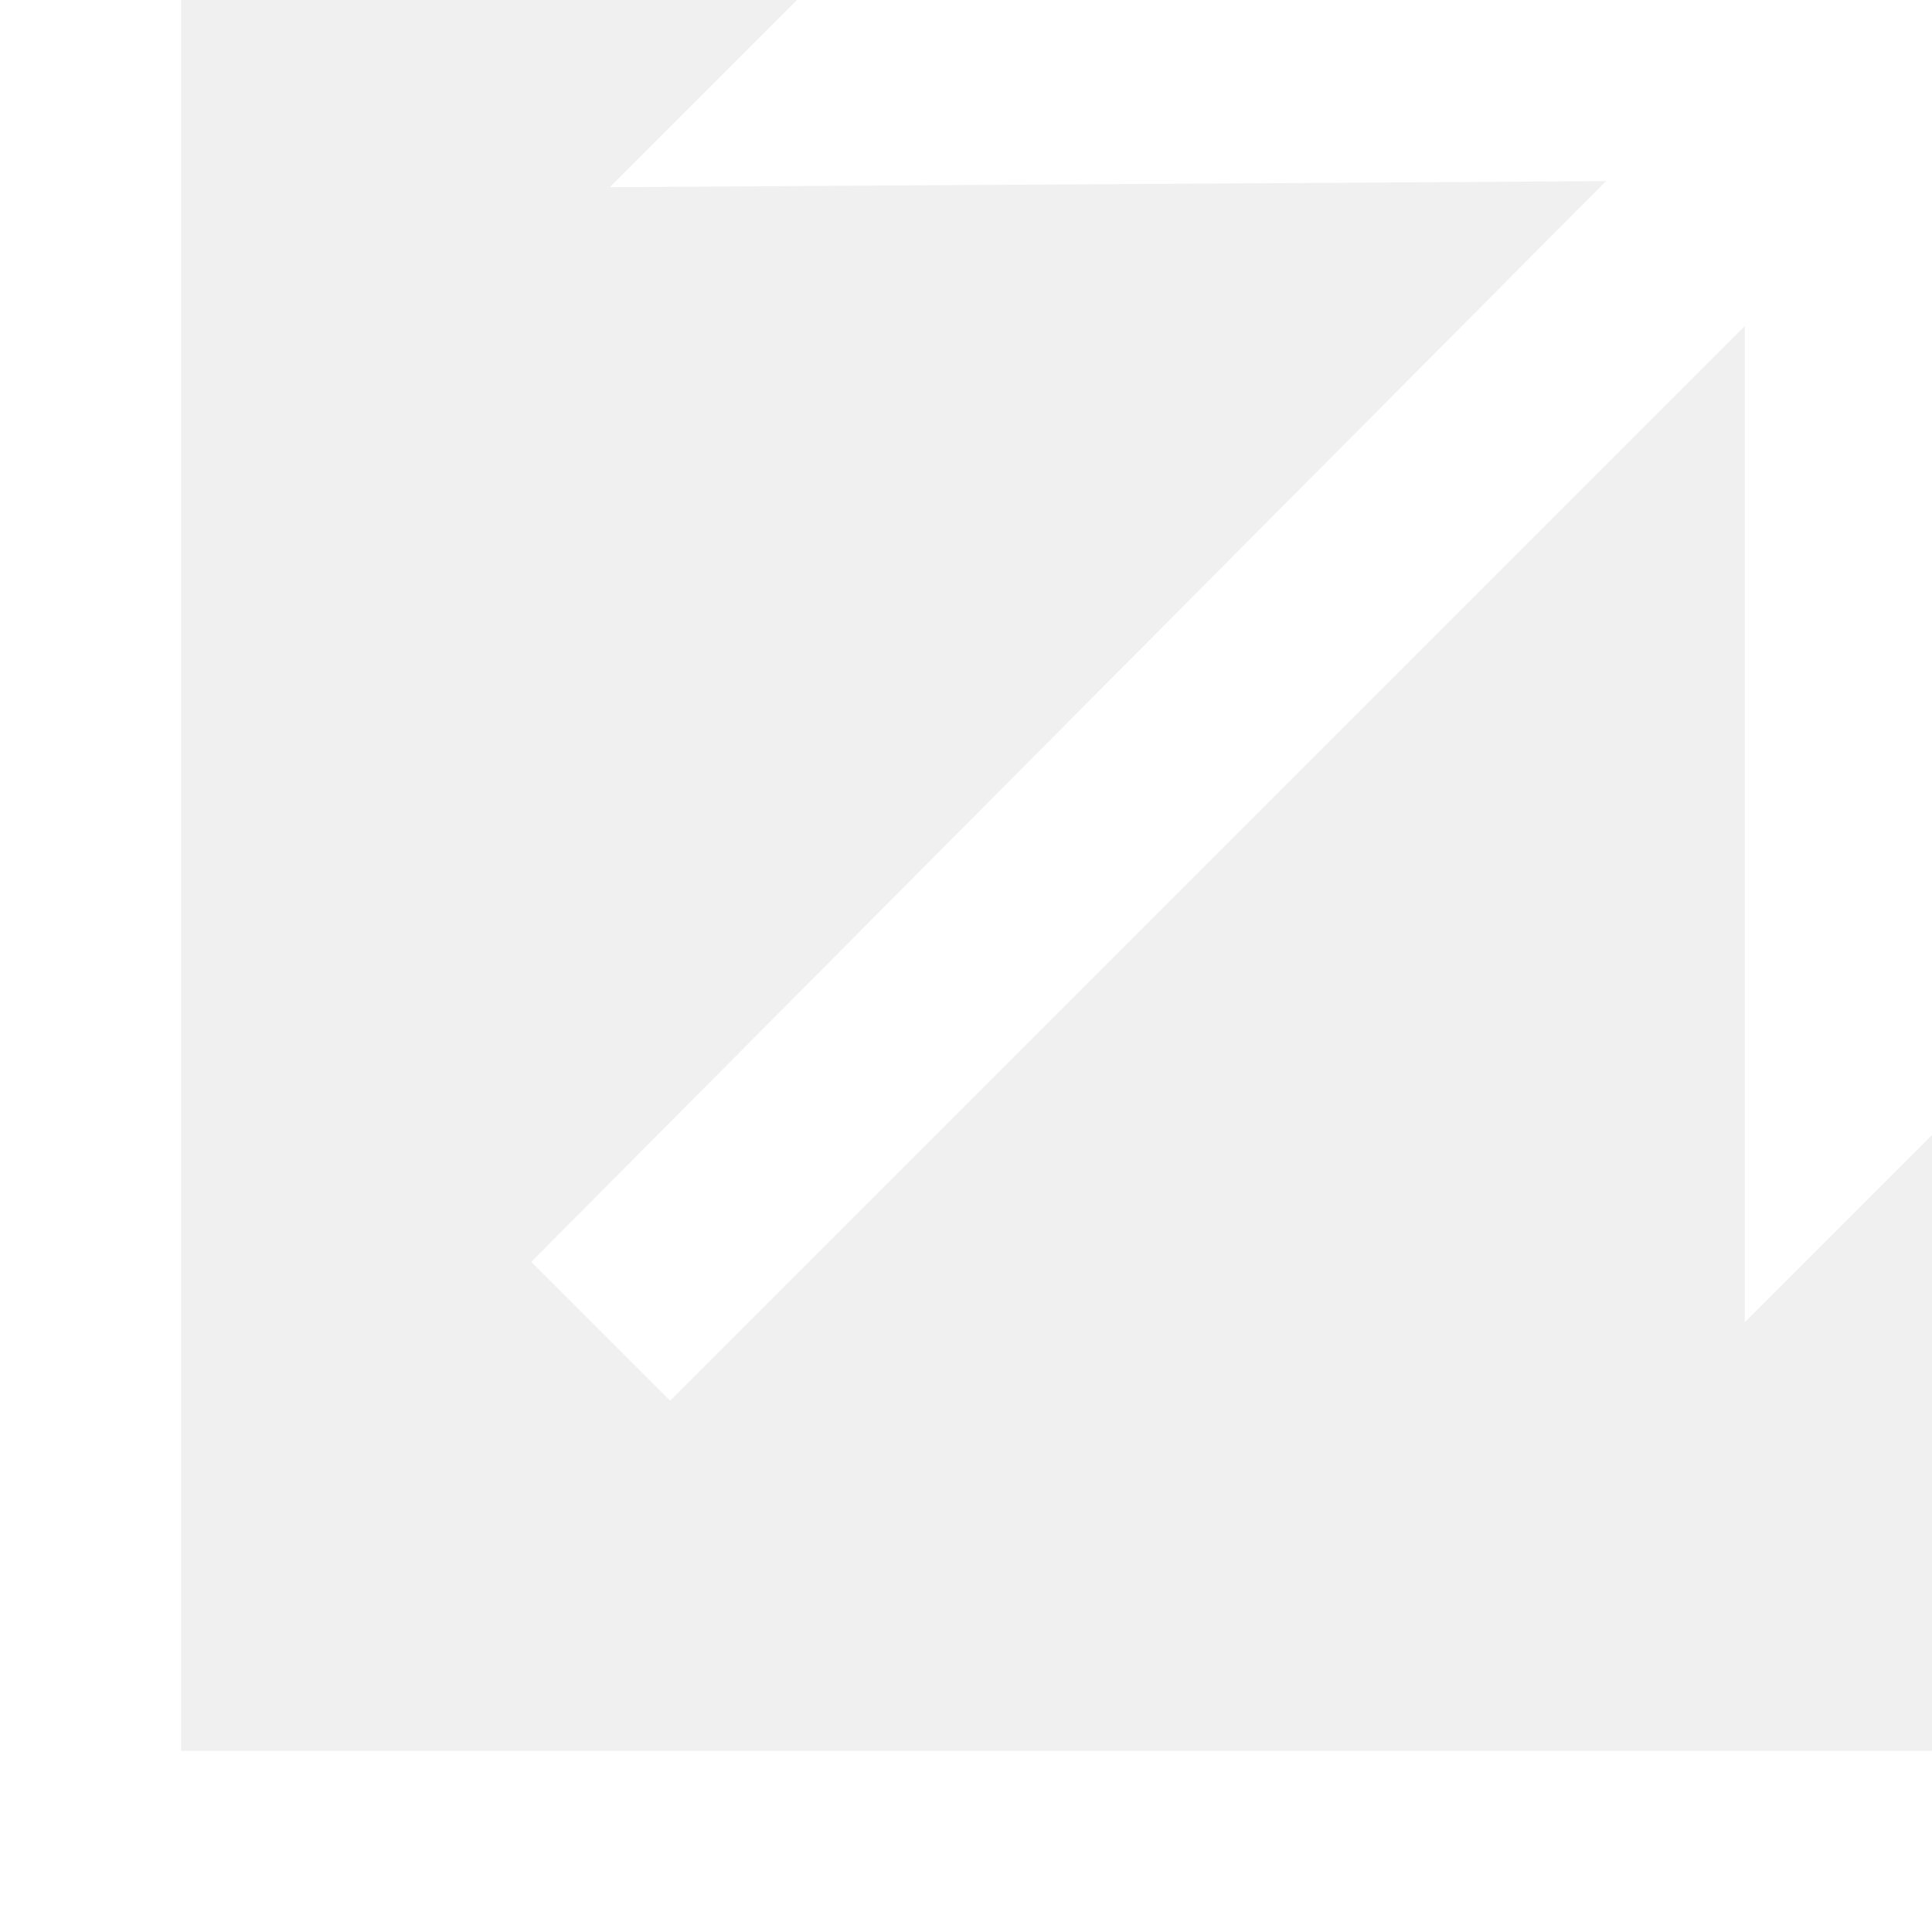
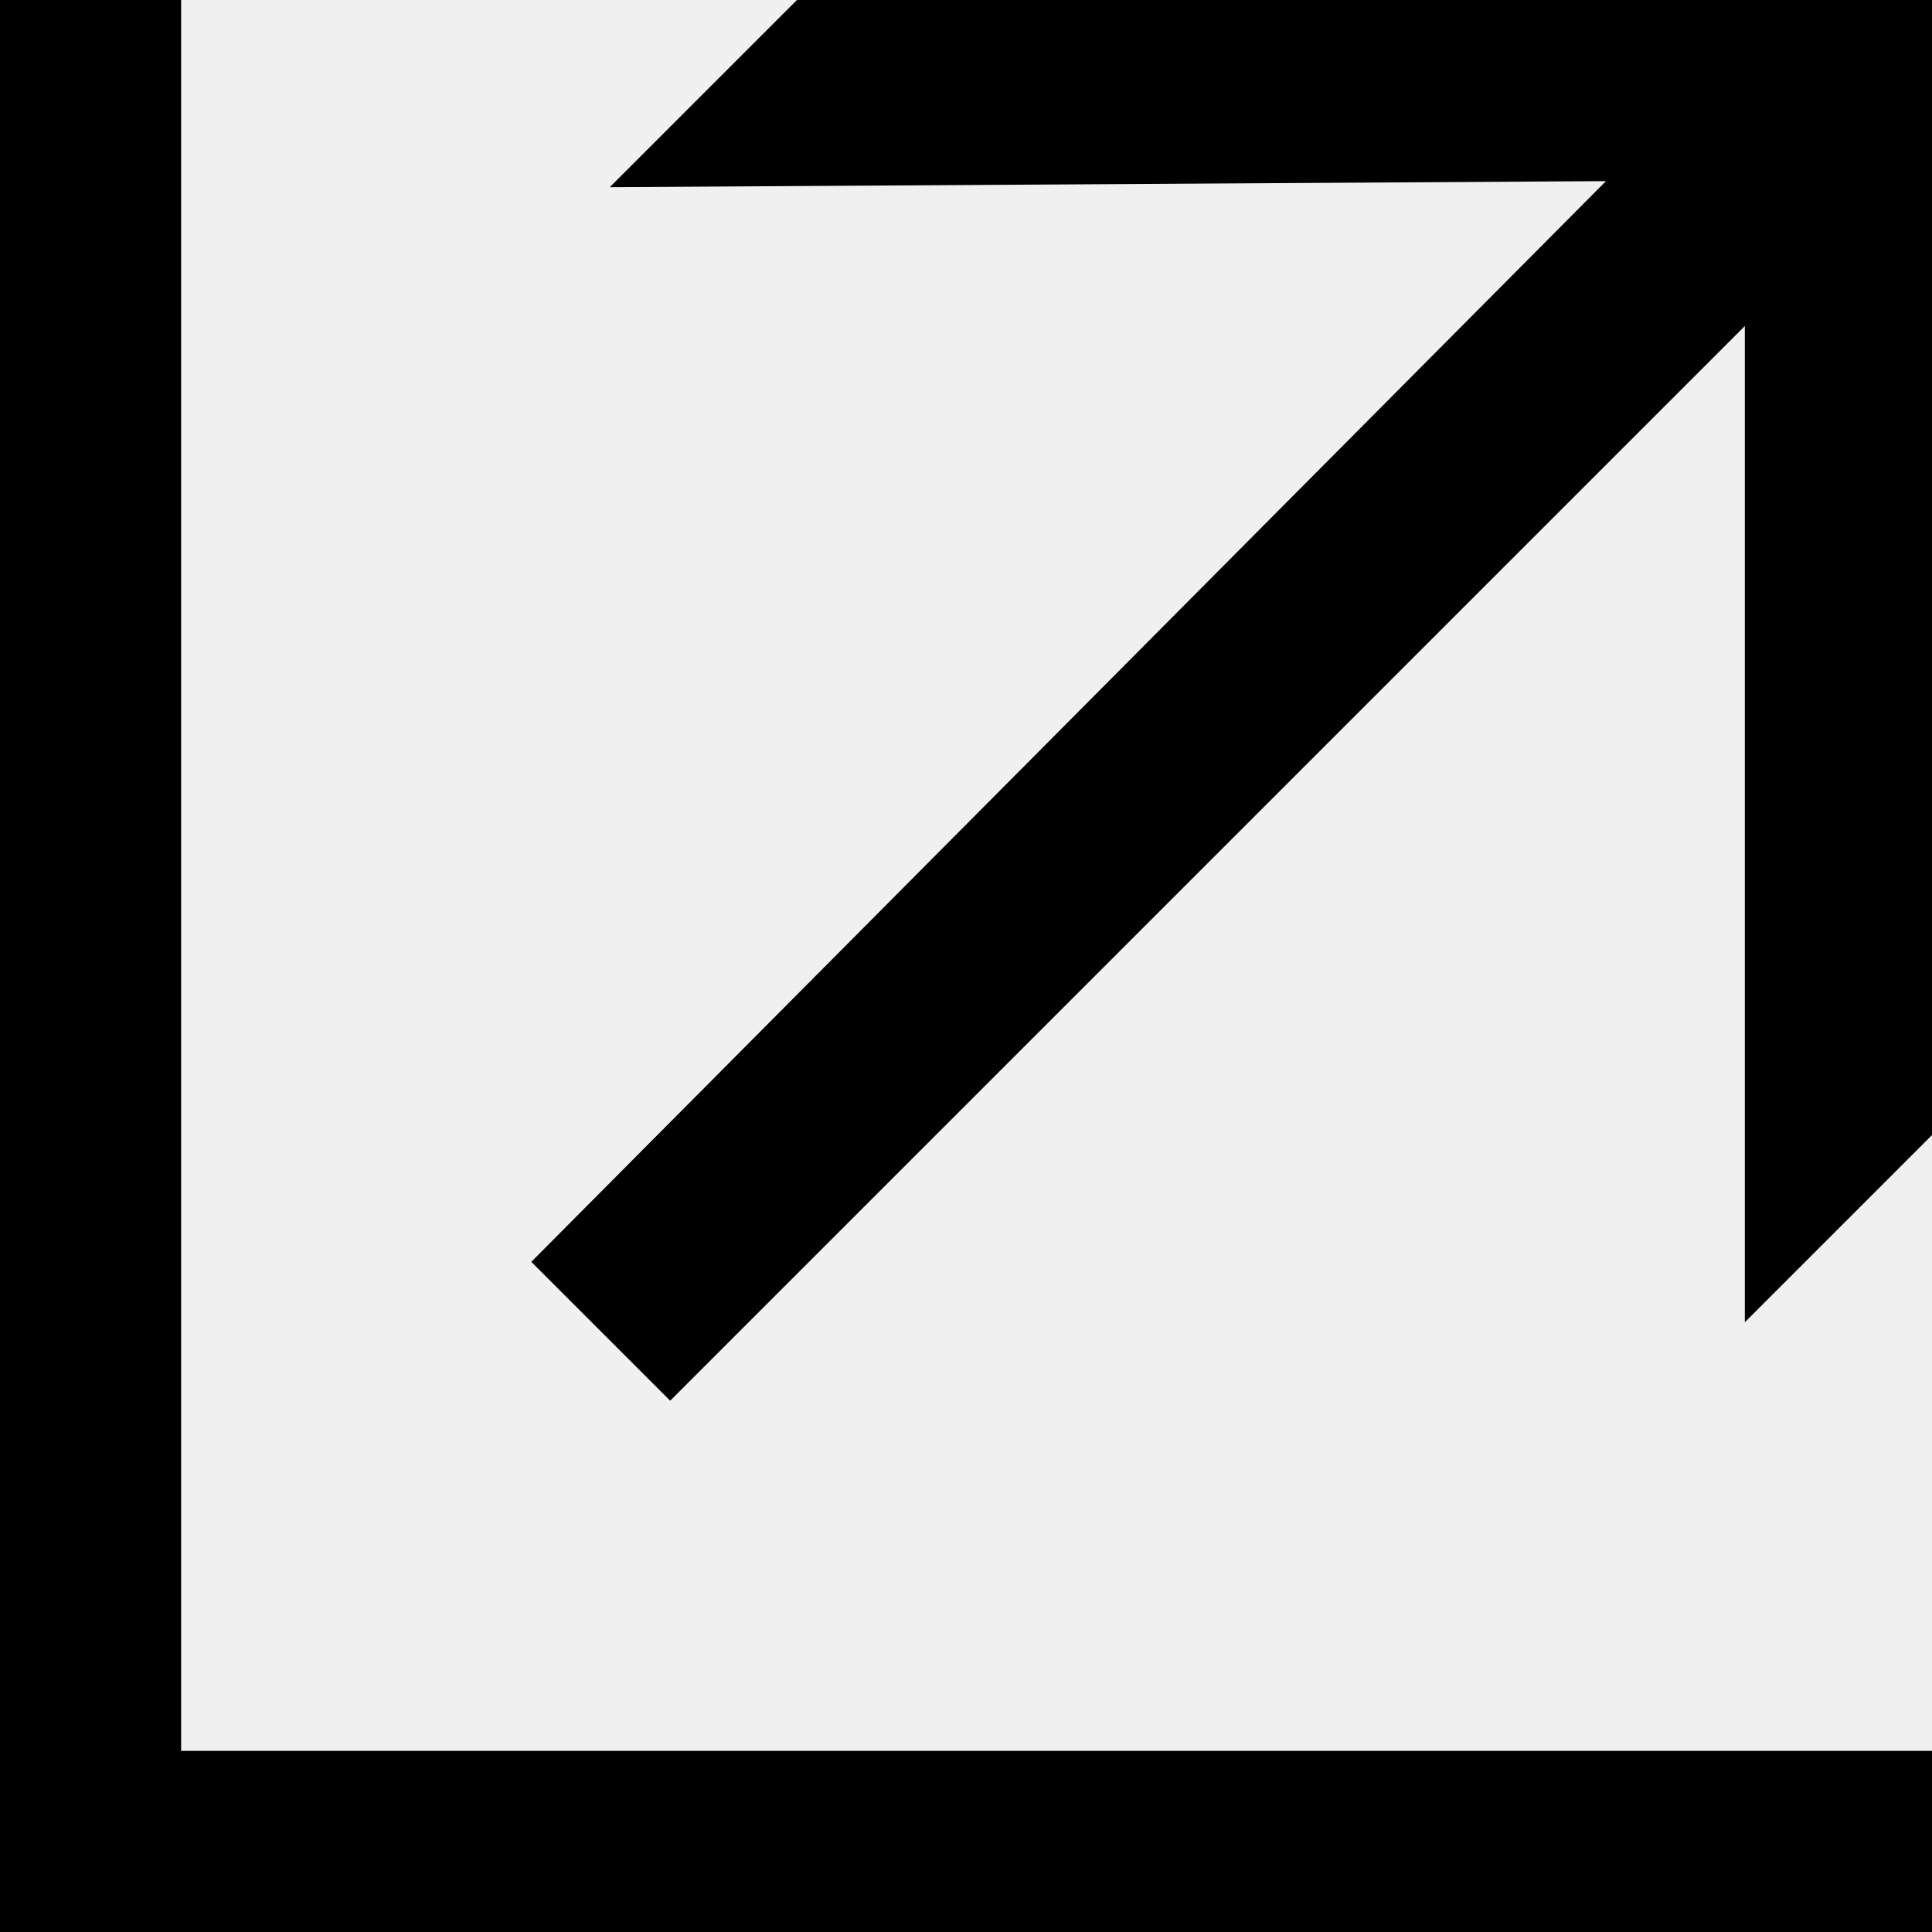
<svg xmlns="http://www.w3.org/2000/svg" version="1.1" id="Layer_1" x="0px" y="0px" viewBox="0 0 32 32" enable-background="new 0 0 32 32" xml:space="preserve">
  <g>
-     <path fill="#FFFFFF" d="M28.9,21.9l0-16.5L11.1,23.2l-2.3-2.3L26.6,3L10.1,3.1L13.2,0H32v18.8L28.9,21.9z" />
+     <path d="M28.9,21.9V5.4L11.1,23.2l-2.3-2.3L26.6,3L10.1,3.1L13.2,0H32v18.8L28.9,21.9z" />
  </g>
  <g>
-     <polygon fill="#FFFFFF" points="32,32 0,32 0,0 3,0 3,29 32,29  " />
+     <polygon points="32,32 0,32 0,0 3,0 3,29 32,29  " />
  </g>
</svg>
